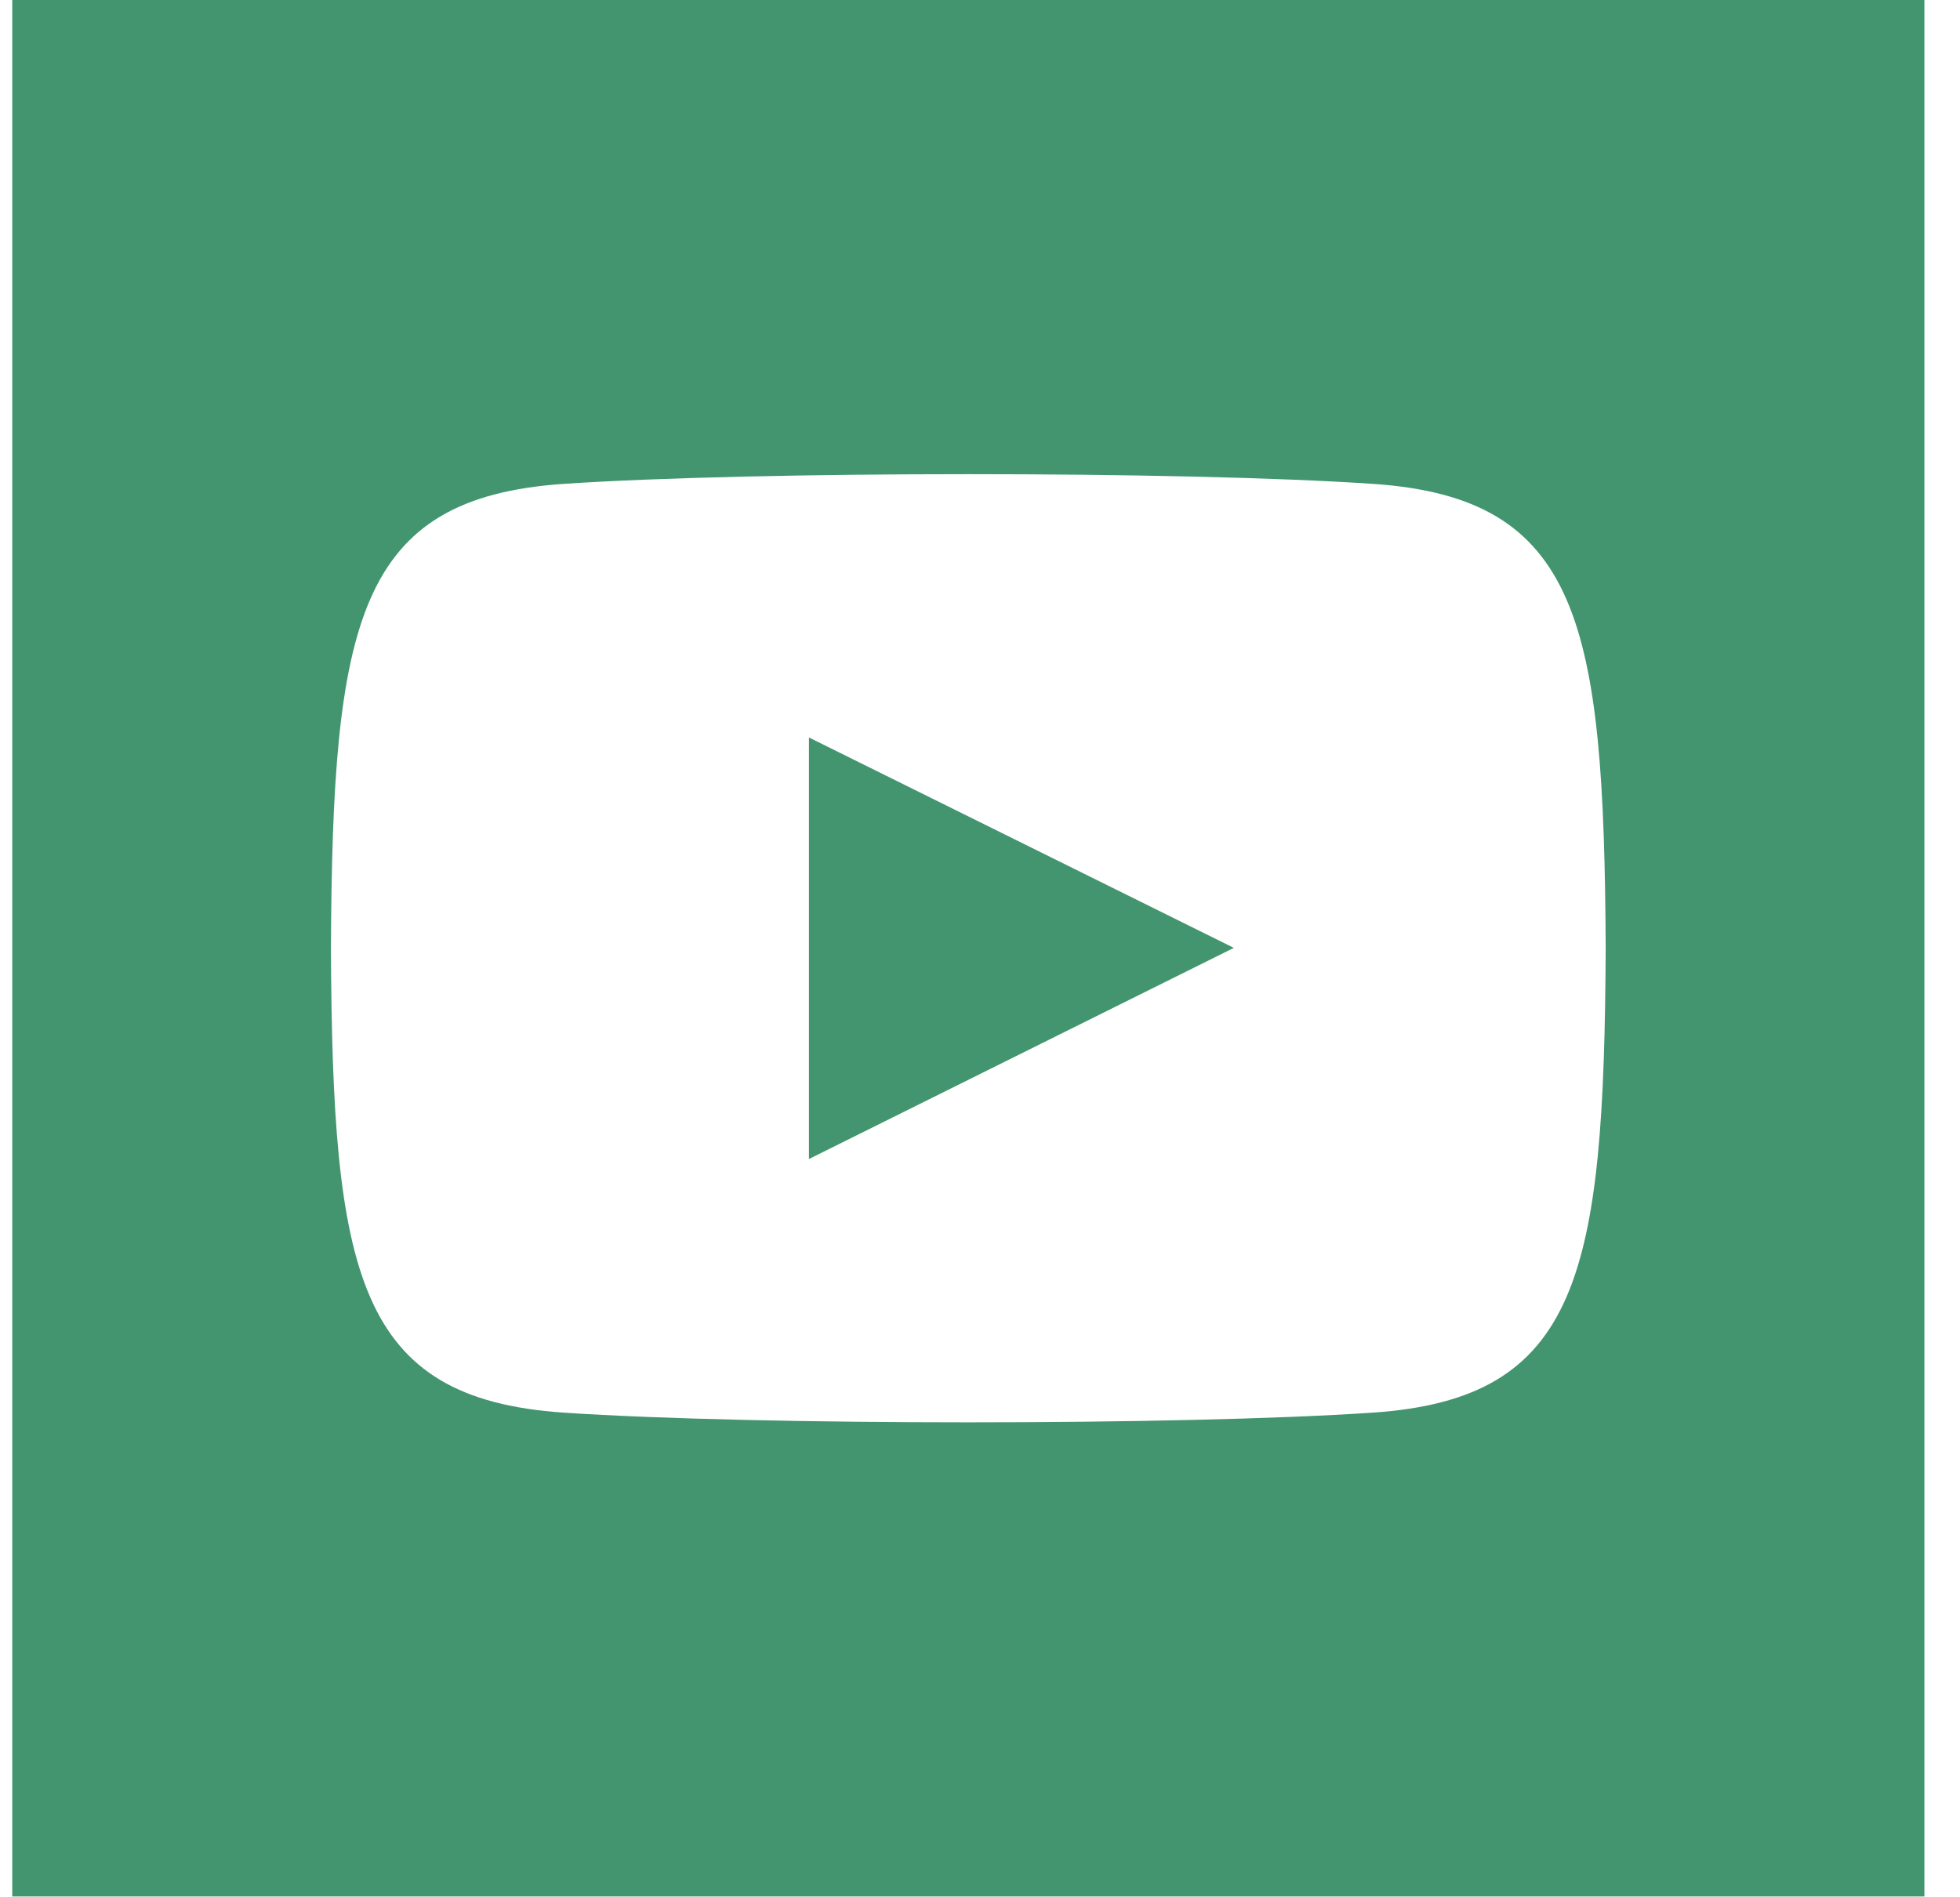
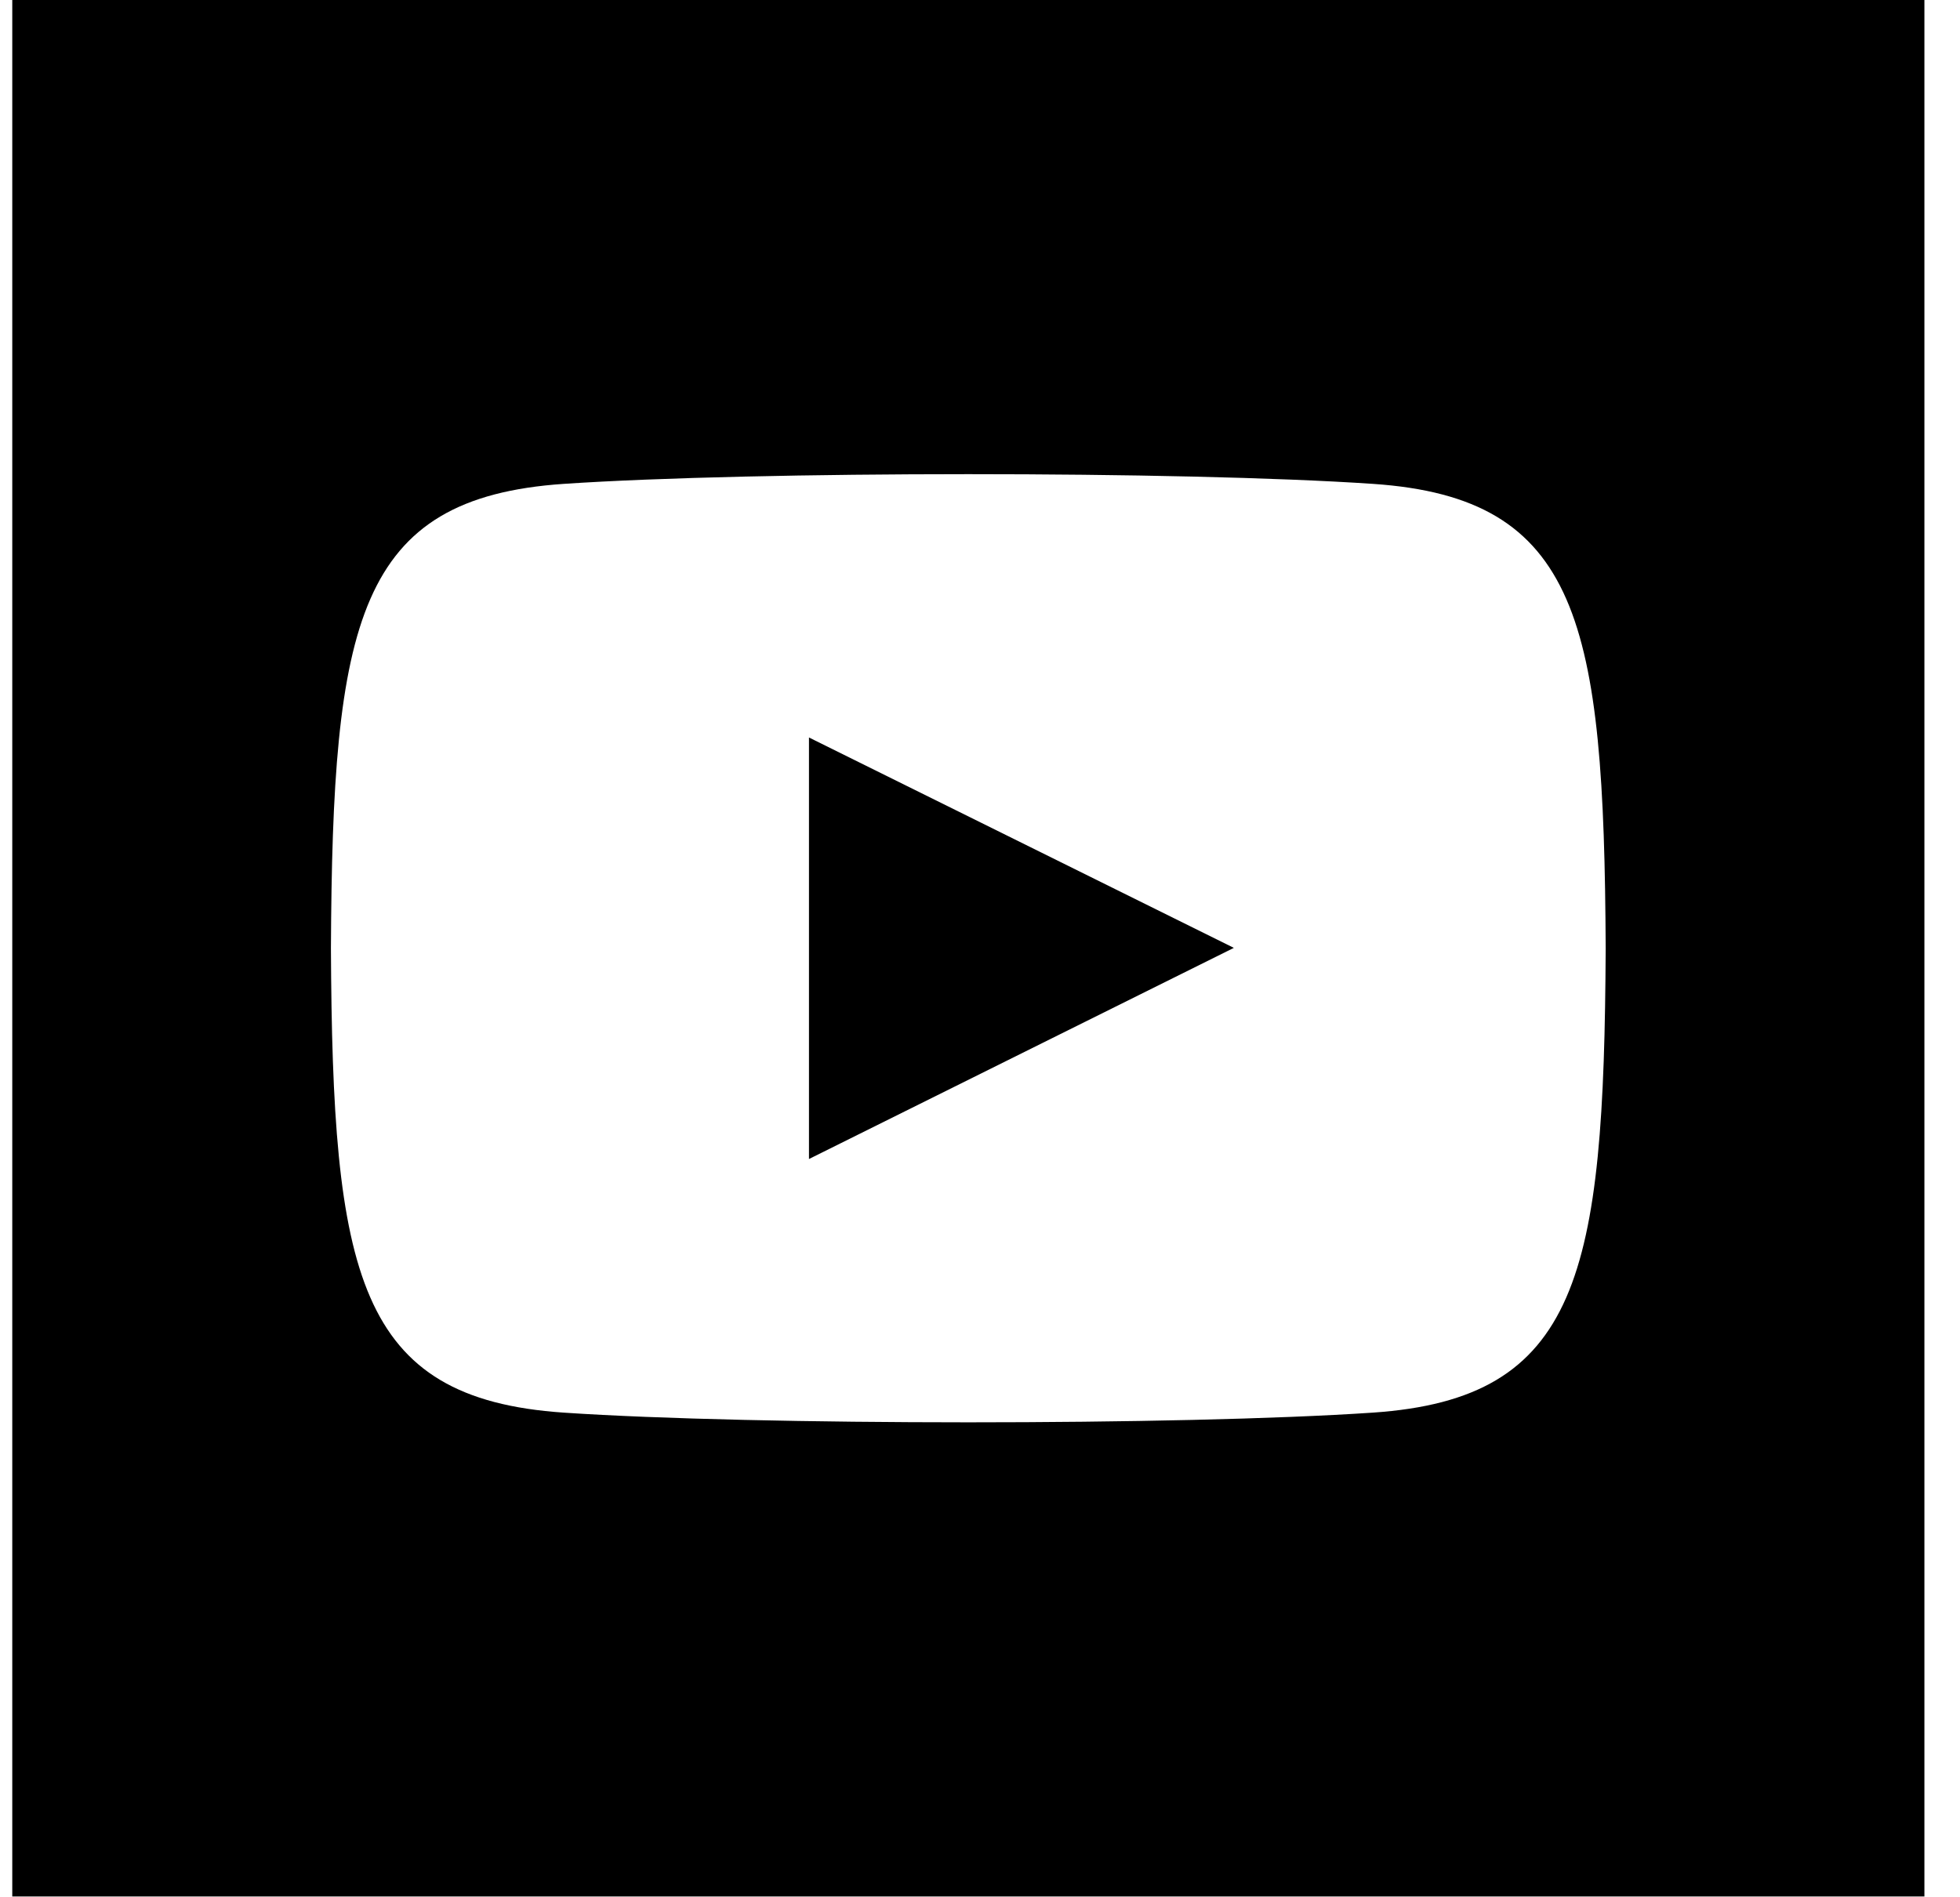
<svg xmlns="http://www.w3.org/2000/svg" id="SvgjsSvg1017" version="1.1" width="31" height="30">
  <defs id="SvgjsDefs1018" />
-   <path id="SvgjsPath1019" d="M321.194 594L321.194 624L351.437 624L351.437 594ZM333.795 605.666L340.515 608.994L333.795 612.334ZM342.711 616.346C339.683 616.551 332.94 616.55 329.917 616.346C326.641 616.125 326.259 614.154 326.234 609C326.259 603.838 326.645 601.875 329.919 601.654C332.942 601.45 339.685 601.449 342.713 601.654C345.989 601.875 346.371 603.846 346.396 609C346.371 614.163 345.985 616.125 342.711 616.346Z " fill="#43956f" transform="matrix(1,0,0,1,-321,-594)" />
+   <path id="SvgjsPath1019" d="M321.194 594L321.194 624L351.437 624L351.437 594ZM333.795 605.666L340.515 608.994L333.795 612.334ZM342.711 616.346C339.683 616.551 332.94 616.55 329.917 616.346C326.641 616.125 326.259 614.154 326.234 609C326.259 603.838 326.645 601.875 329.919 601.654C332.942 601.45 339.685 601.449 342.713 601.654C345.989 601.875 346.371 603.846 346.396 609C346.371 614.163 345.985 616.125 342.711 616.346Z " transform="matrix(1,0,0,1,-321,-594)" />
</svg>
